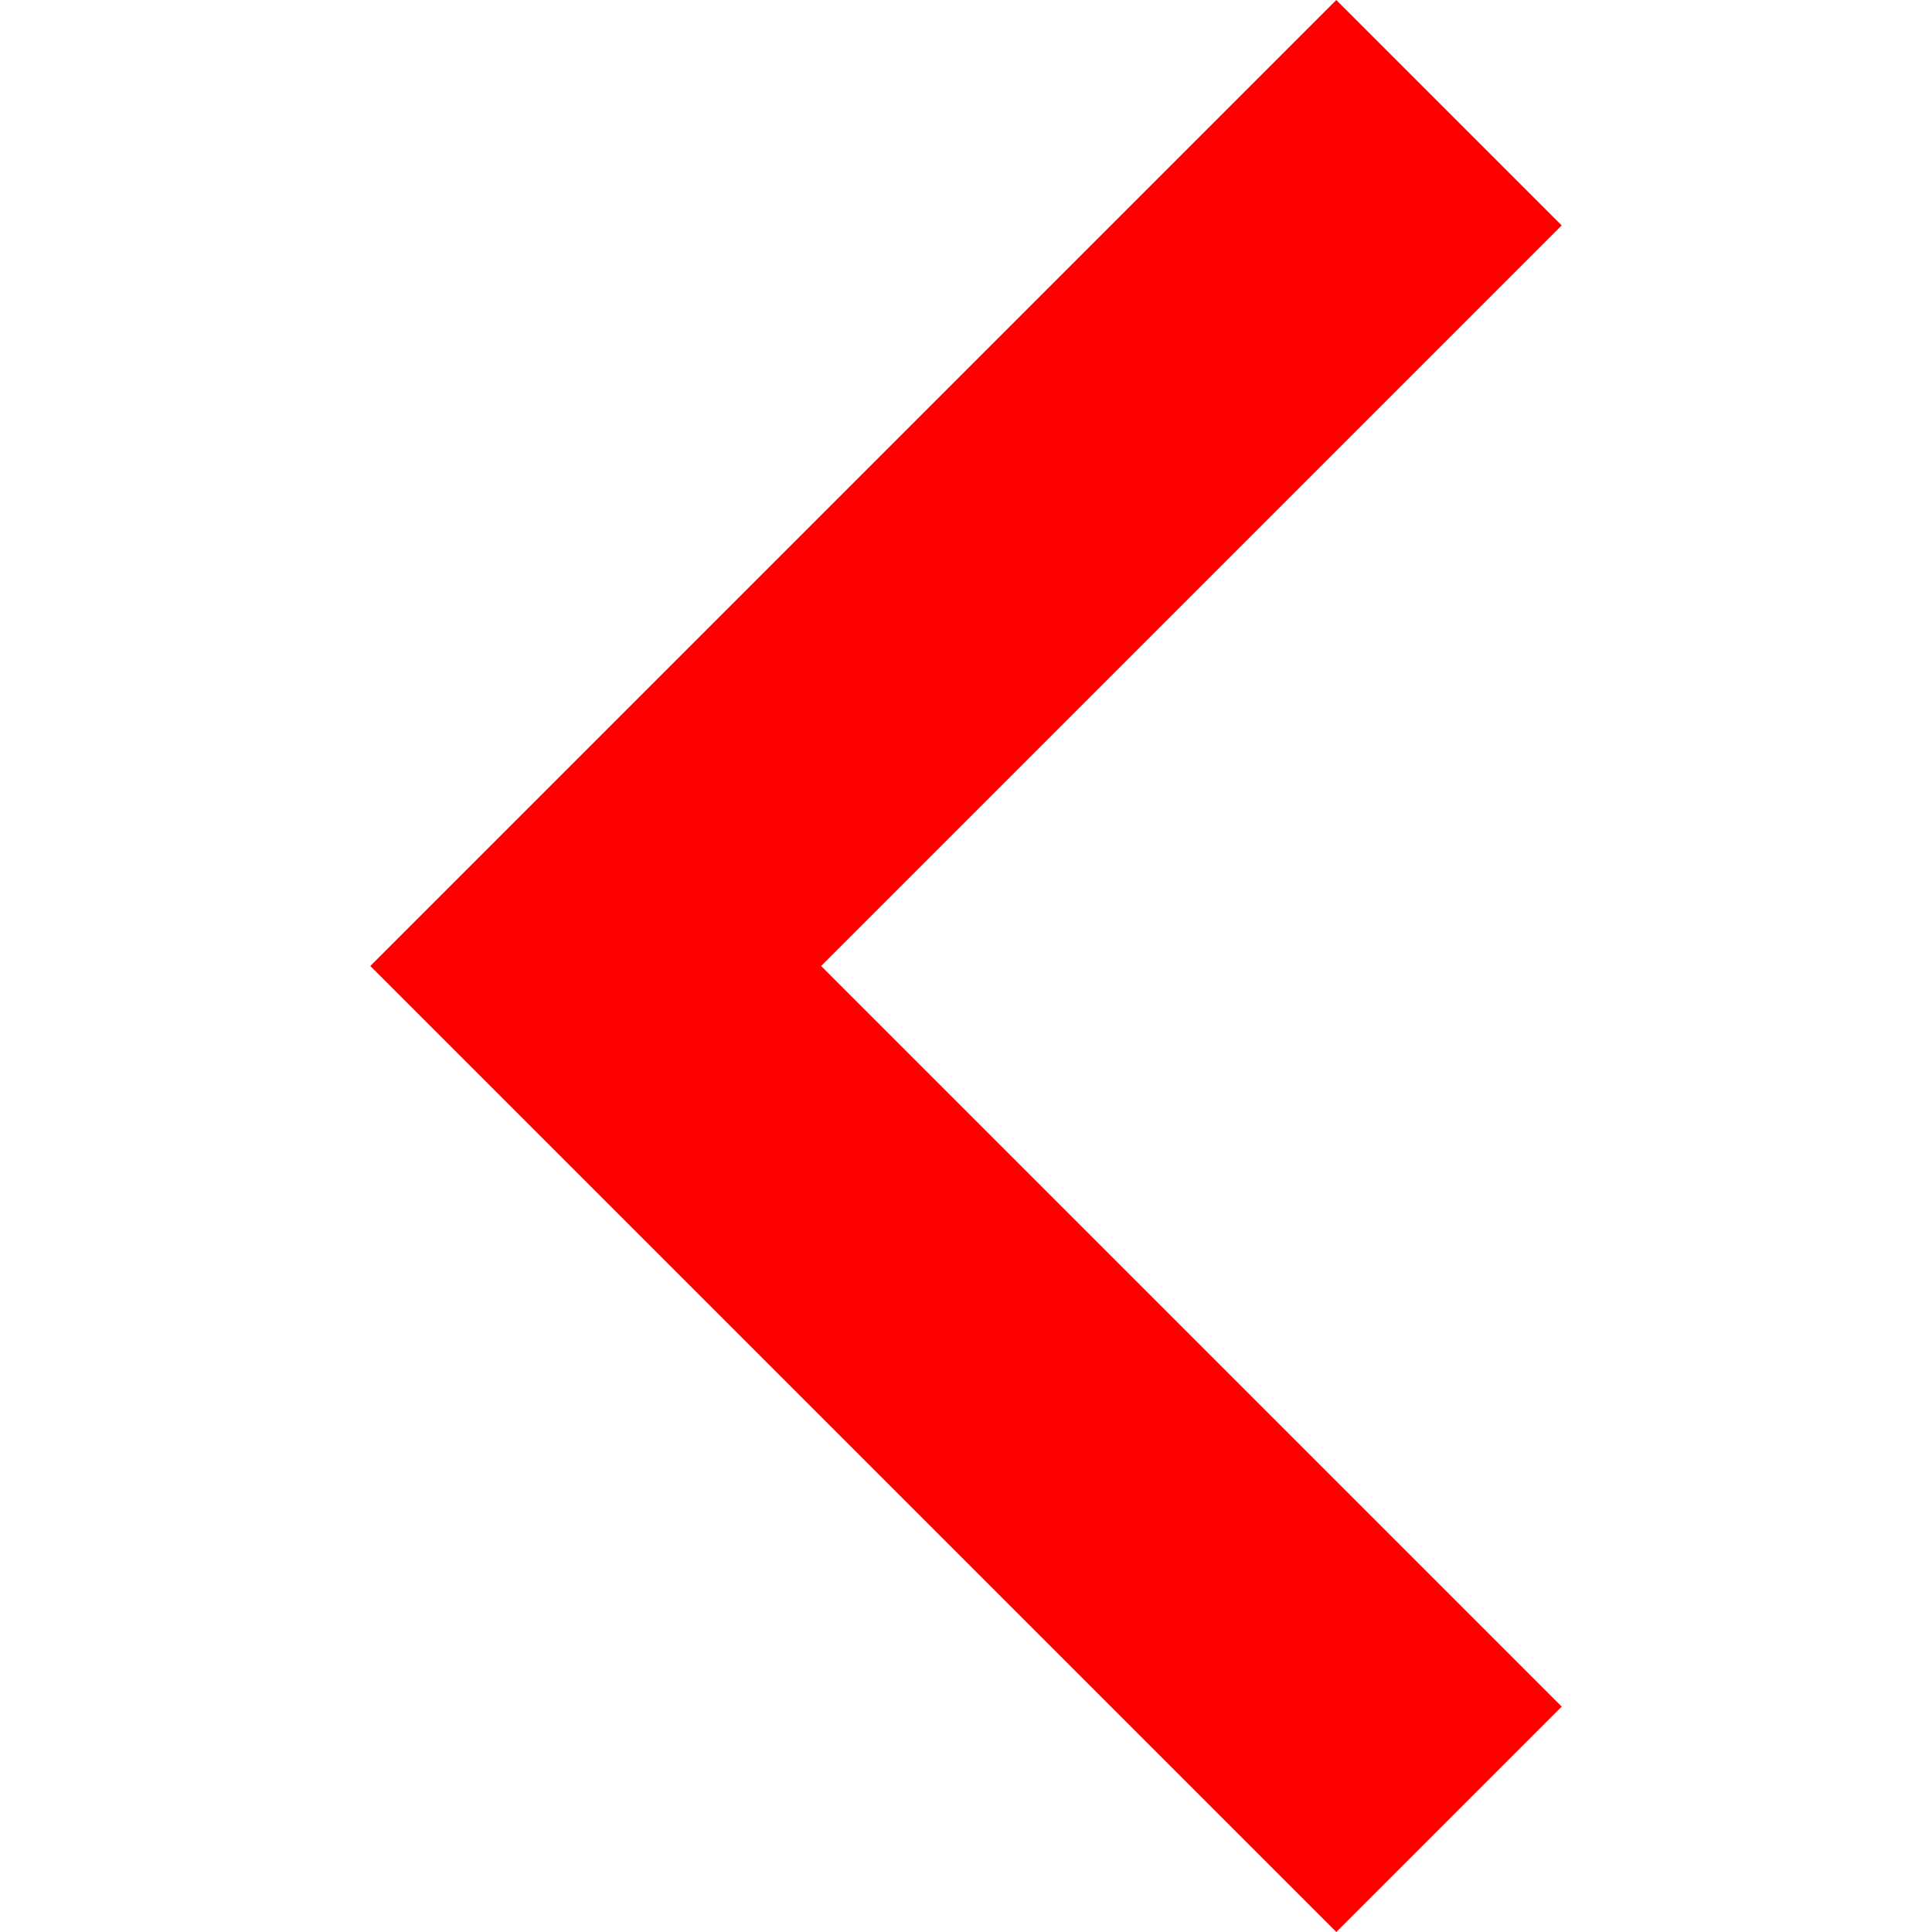
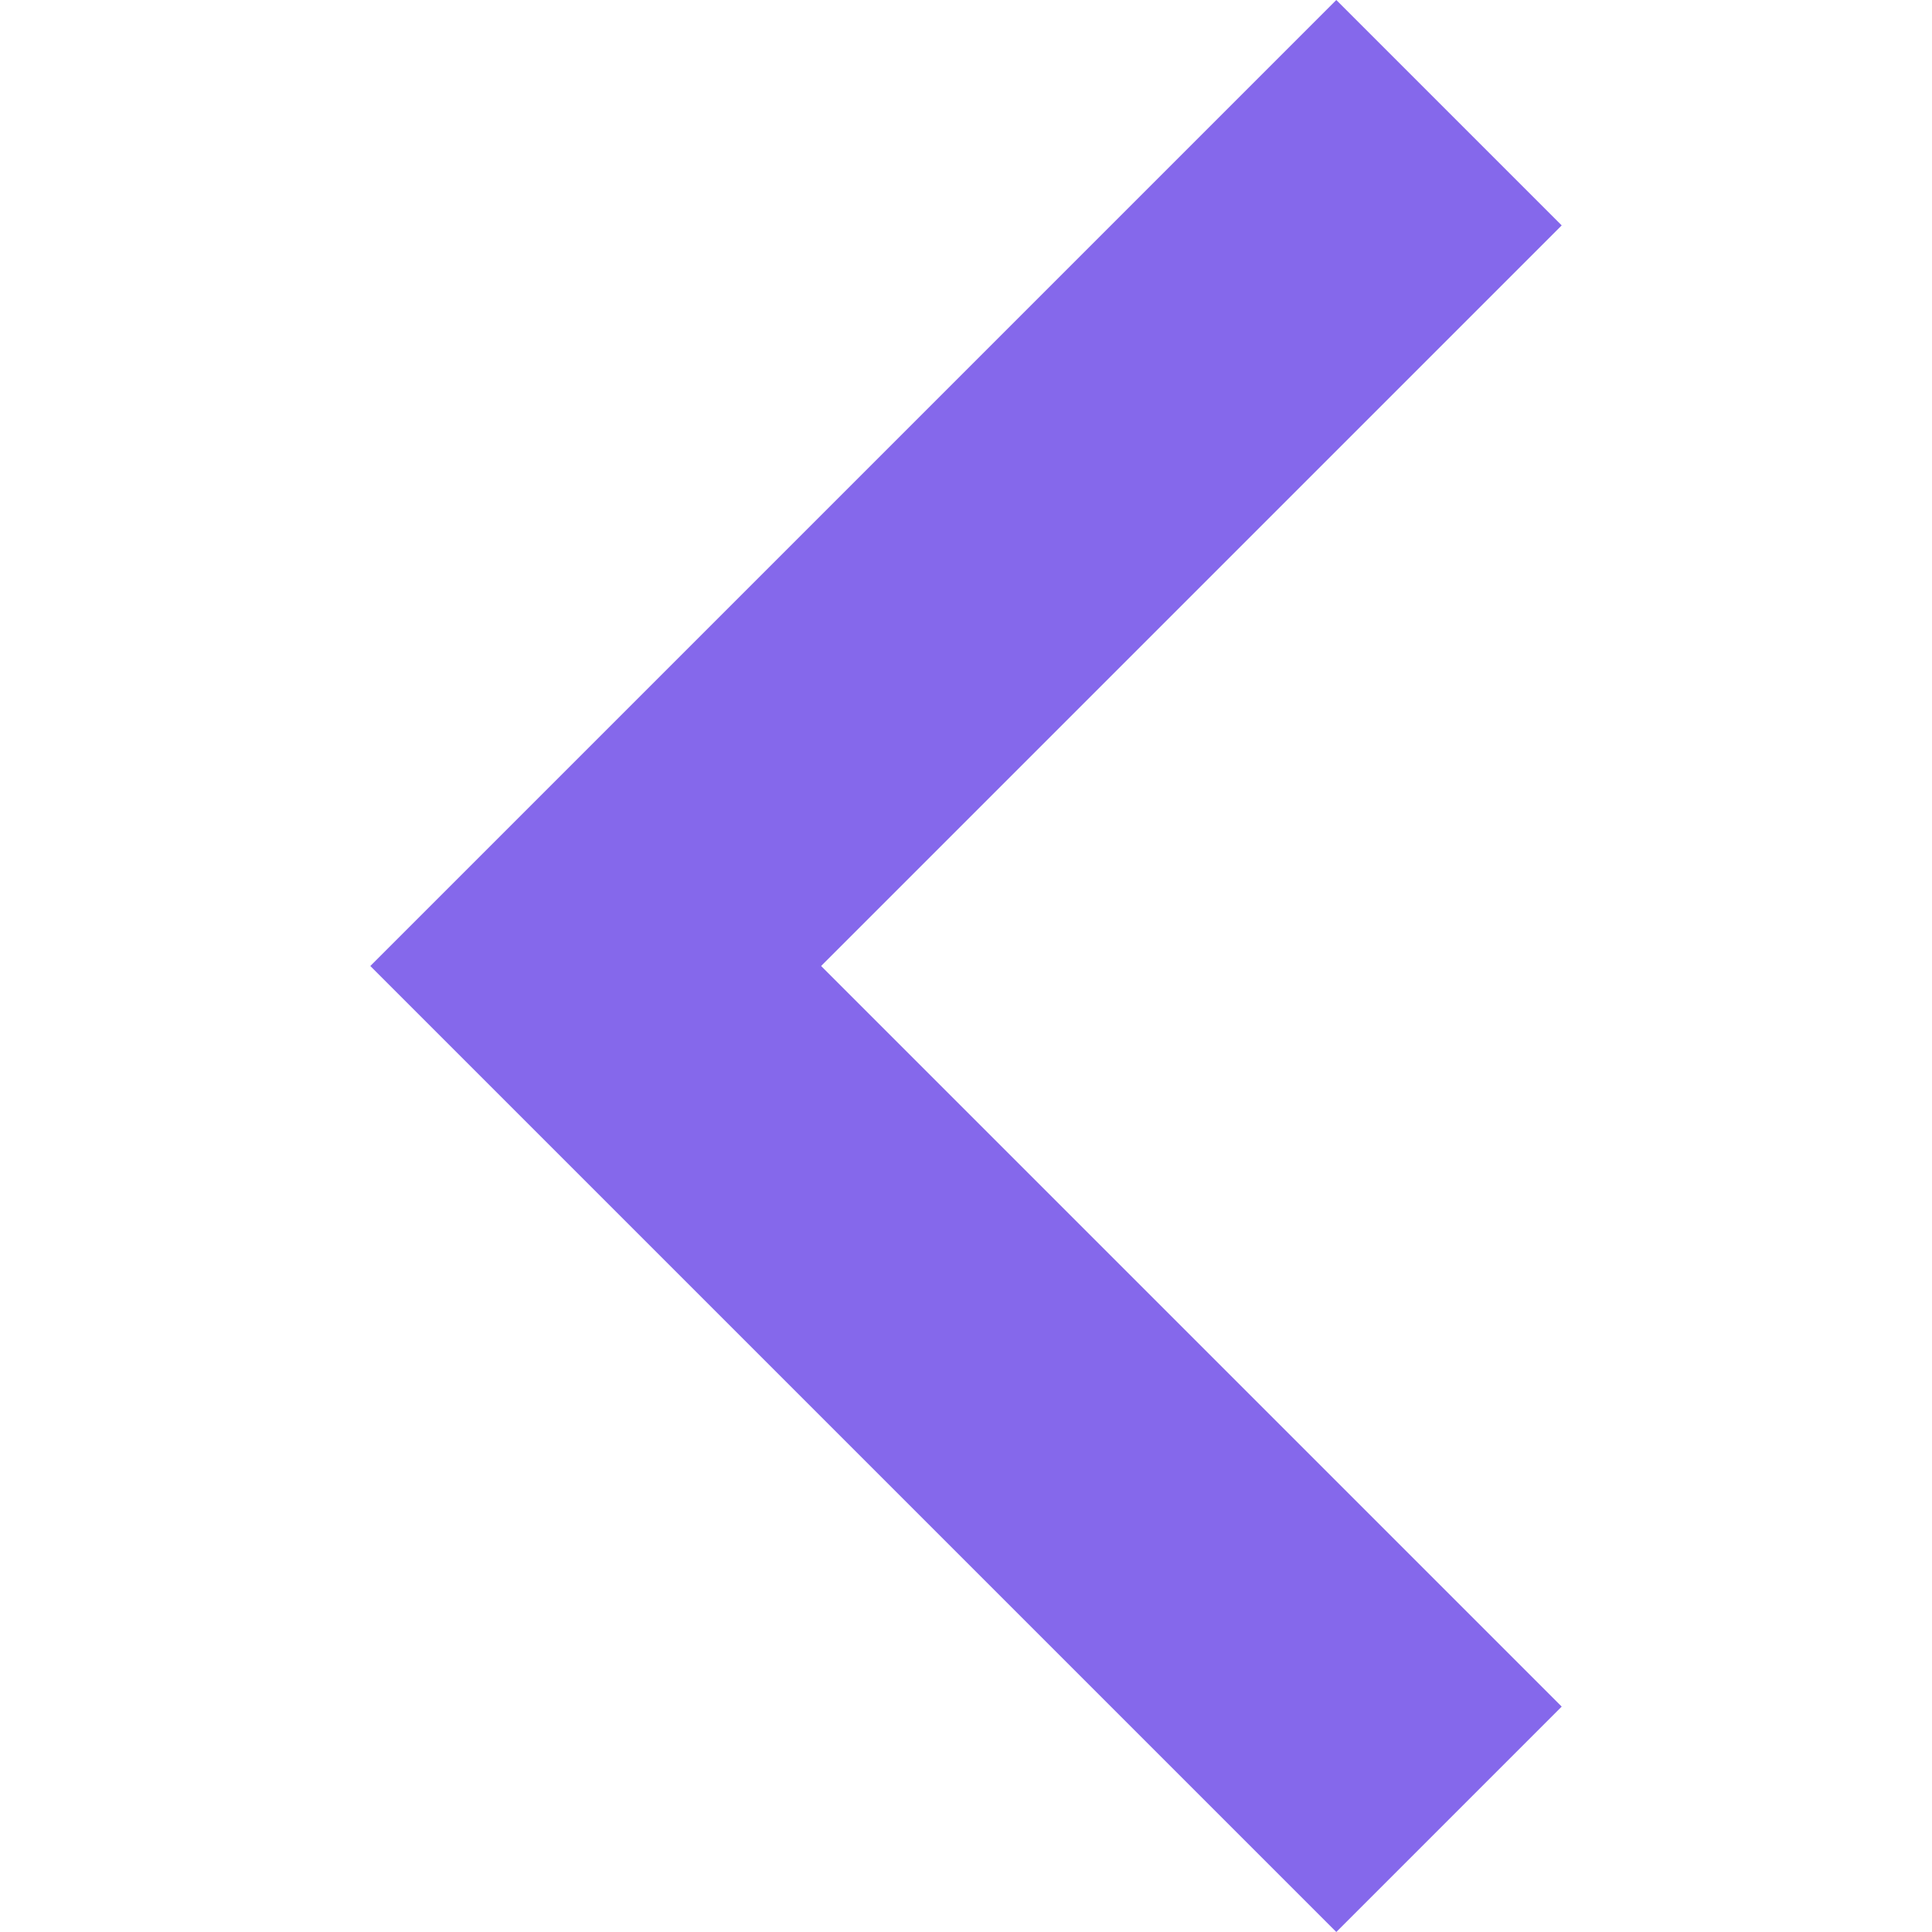
- <svg xmlns="http://www.w3.org/2000/svg" version="1.1" id="Capa_1" x="0px" y="0px" width="306px" fill="red" height="306px" viewBox="0 0 306 306" style="enable-background:new 0 0 306 306;" xml:space="preserve">
+ <svg xmlns="http://www.w3.org/2000/svg" version="1.1" id="Capa_1" x="0px" y="0px" width="306px" fill="rgb(133, 104, 235)" height="306px" viewBox="0 0 306 306" style="enable-background:new 0 0 306 306;" xml:space="preserve">
  <g>
    <g id="chevron-left">
      <polygon points="247.35,35.7 211.65,0 58.65,153 211.65,306 247.35,270.3 130.05,153   " />
    </g>
  </g>
  <g>
</g>
  <g>
</g>
  <g>
</g>
  <g>
</g>
  <g>
</g>
  <g>
</g>
  <g>
</g>
  <g>
</g>
  <g>
</g>
  <g>
</g>
  <g>
</g>
  <g>
</g>
  <g>
</g>
  <g>
</g>
  <g>
</g>
</svg>
